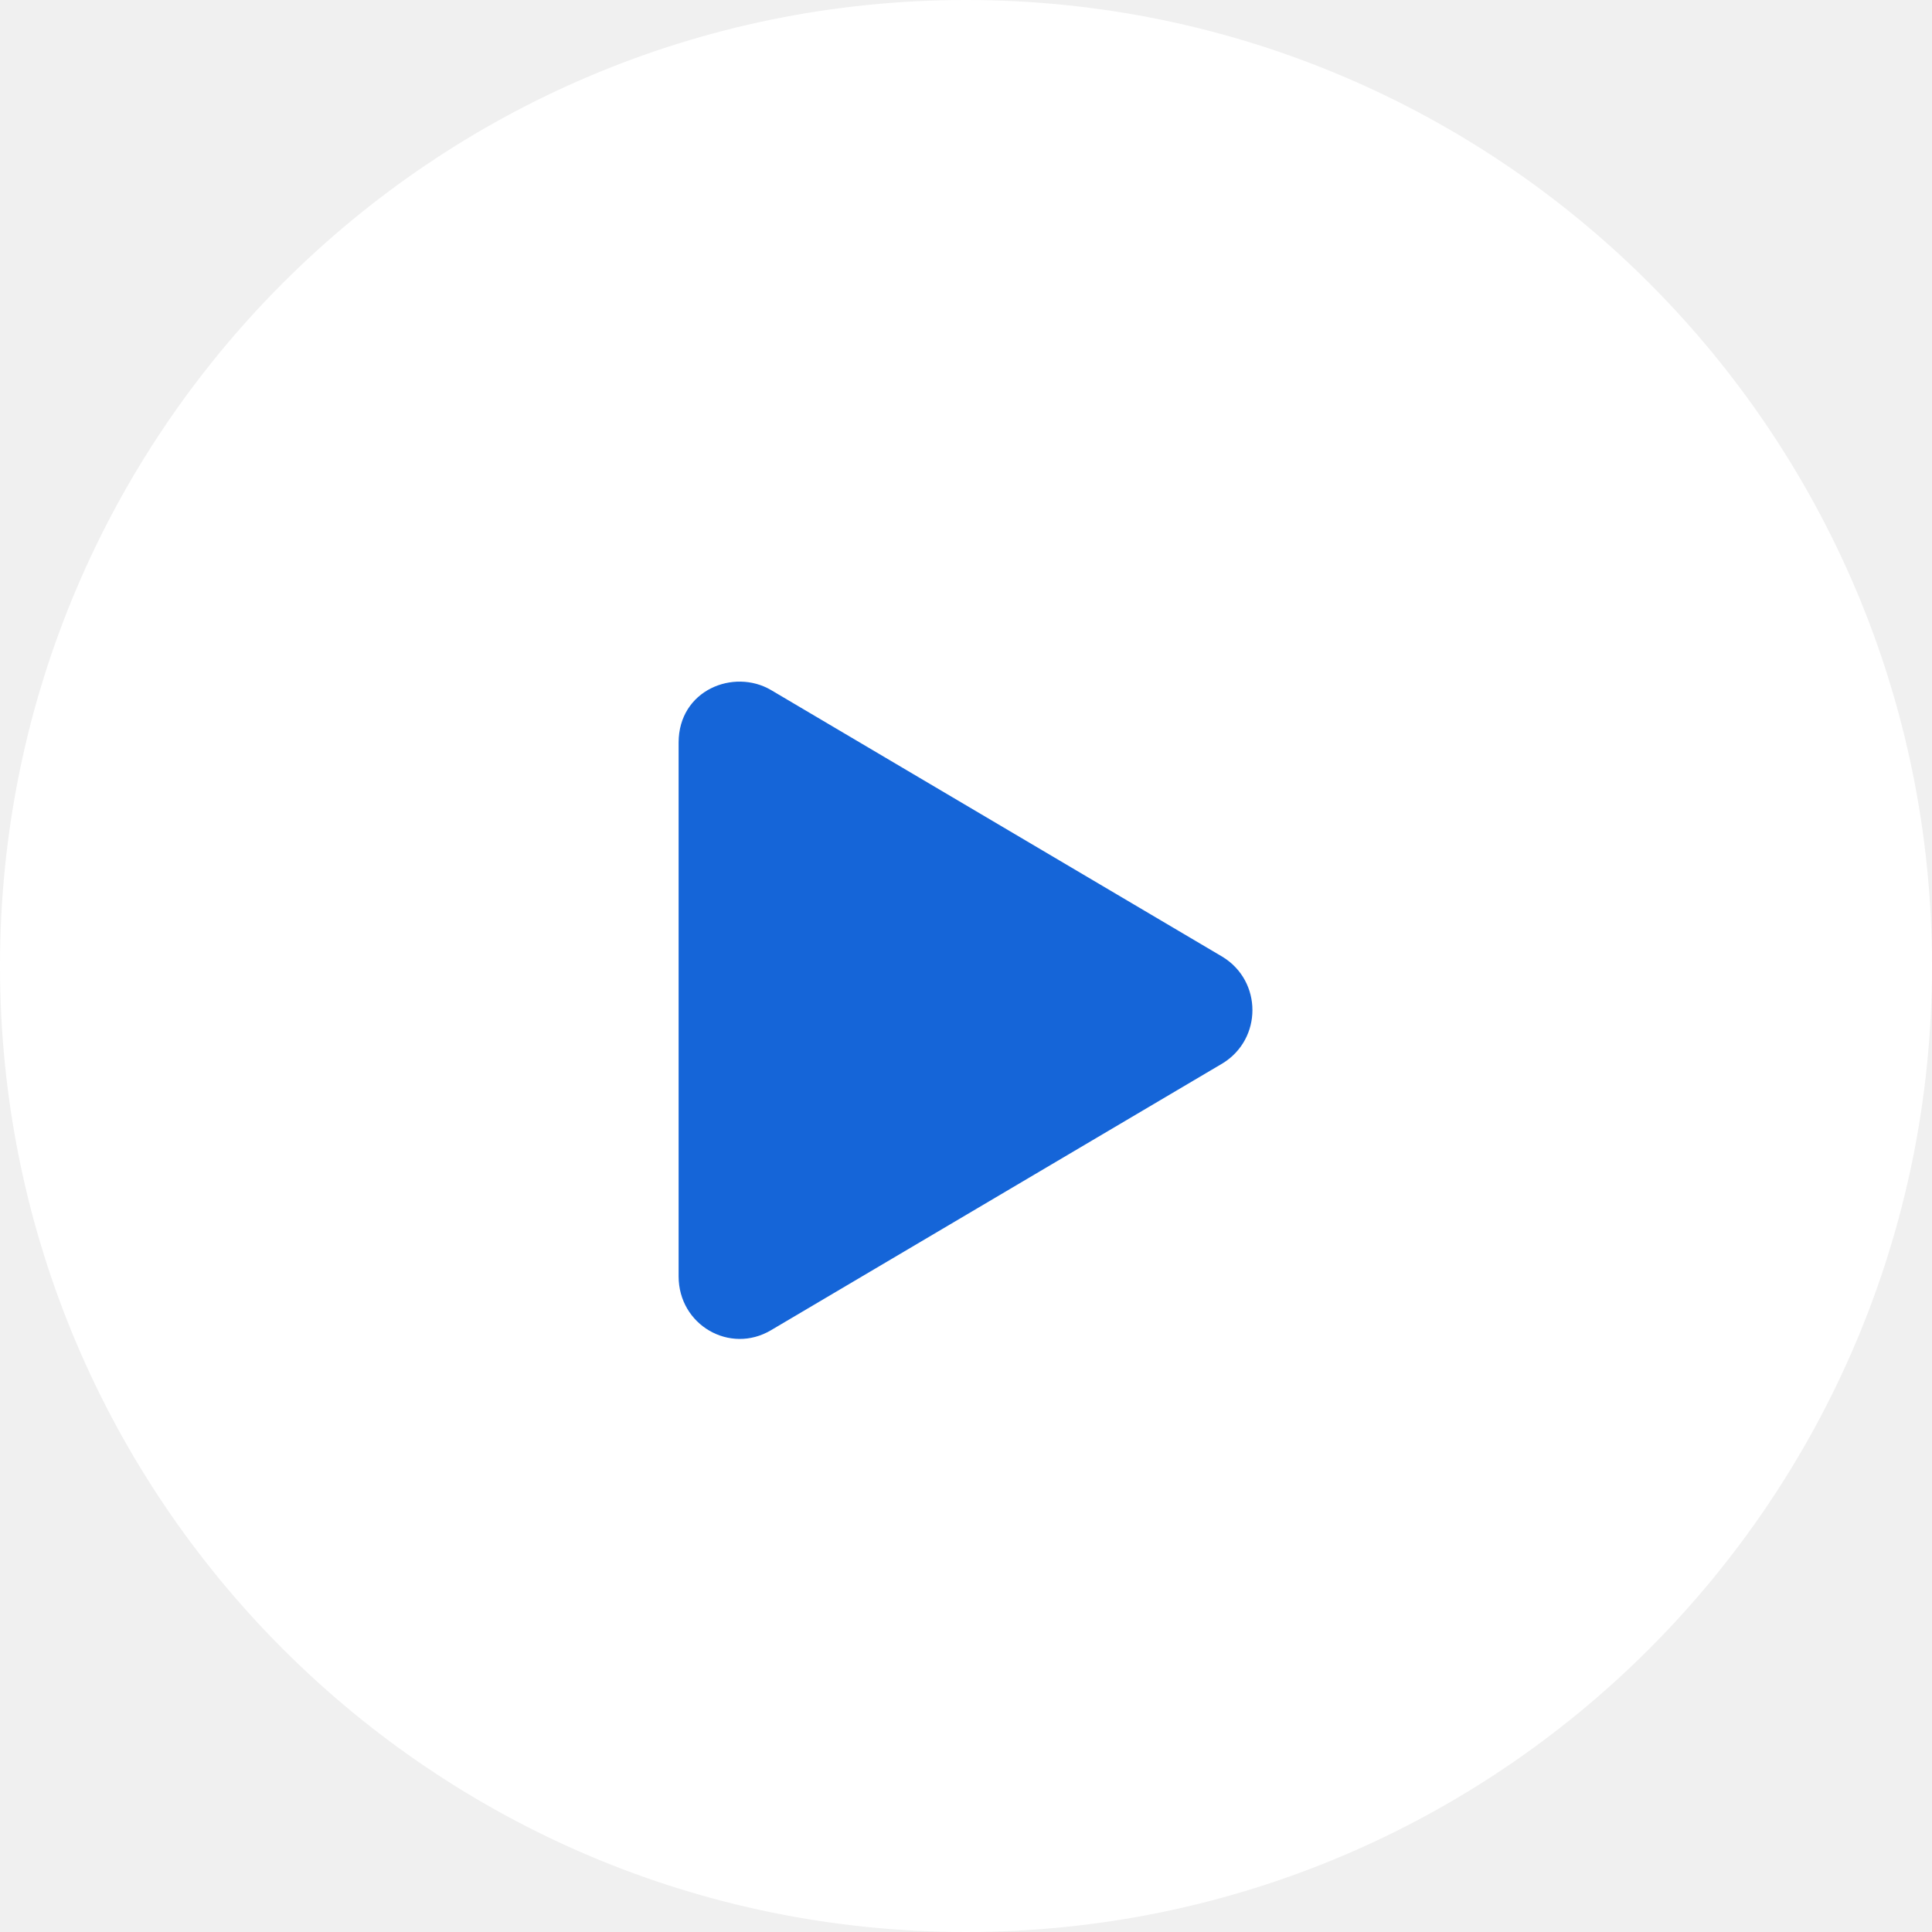
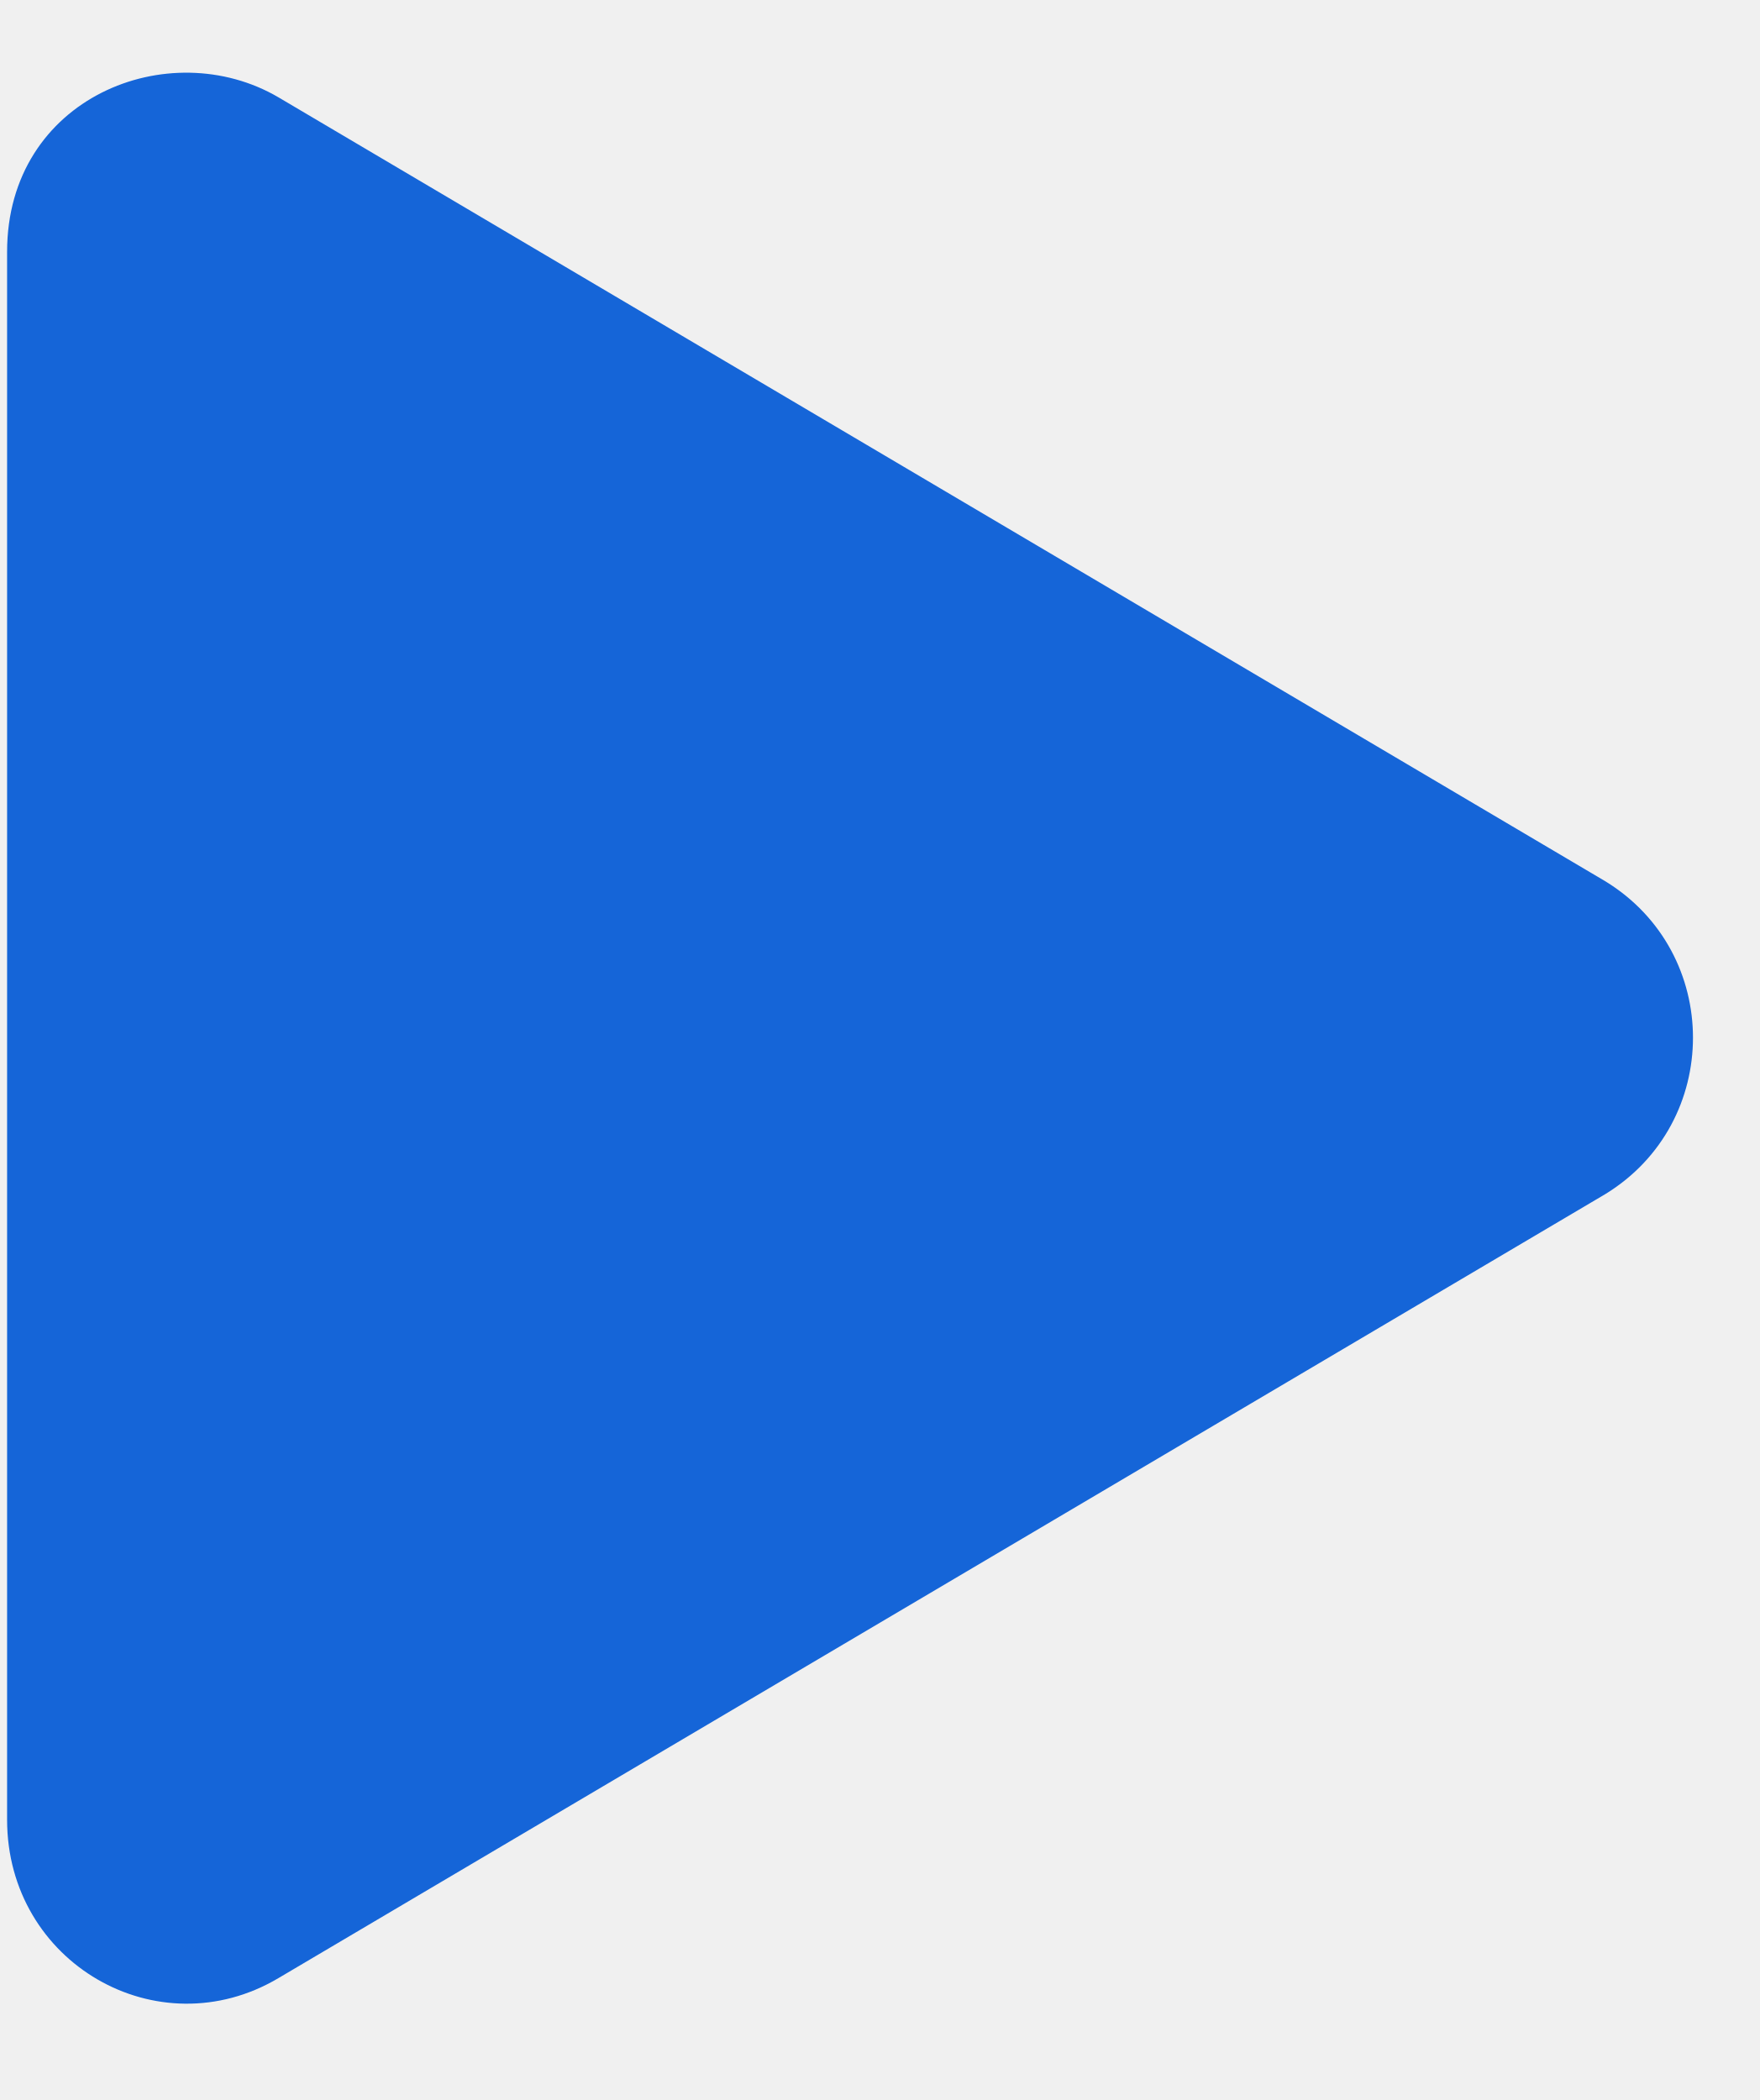
- <svg xmlns="http://www.w3.org/2000/svg" width="100" height="100" viewBox="0 0 100 100" fill="none">
-   <path fill-rule="evenodd" clip-rule="evenodd" d="M50 100C77.614 100 100 77.614 100 50C100 22.386 77.614 0 50 0C22.386 0 0 22.386 0 50C0 77.614 22.386 100 50 100Z" fill="white" />
-   <path d="M63.281 49.527L39.906 35.715C37.98 34.586 35.125 35.715 35.125 38.438V66.062C35.125 68.586 37.781 70.113 39.906 68.852L63.281 55.039C65.34 53.777 65.34 50.789 63.281 49.527Z" fill="#1565D8" />
+ <svg xmlns="http://www.w3.org/2000/svg" width="31" height="37" viewBox="0 0 31 37" fill="none">
+   <path d="M28.281 15.527L4.906 1.715C2.98 0.586 0.125 1.715 0.125 4.438V32.062C0.125 34.586 2.781 36.113 4.906 34.852L28.281 21.039C30.34 19.777 30.34 16.789 28.281 15.527Z" fill="#1565D8" />
</svg>
